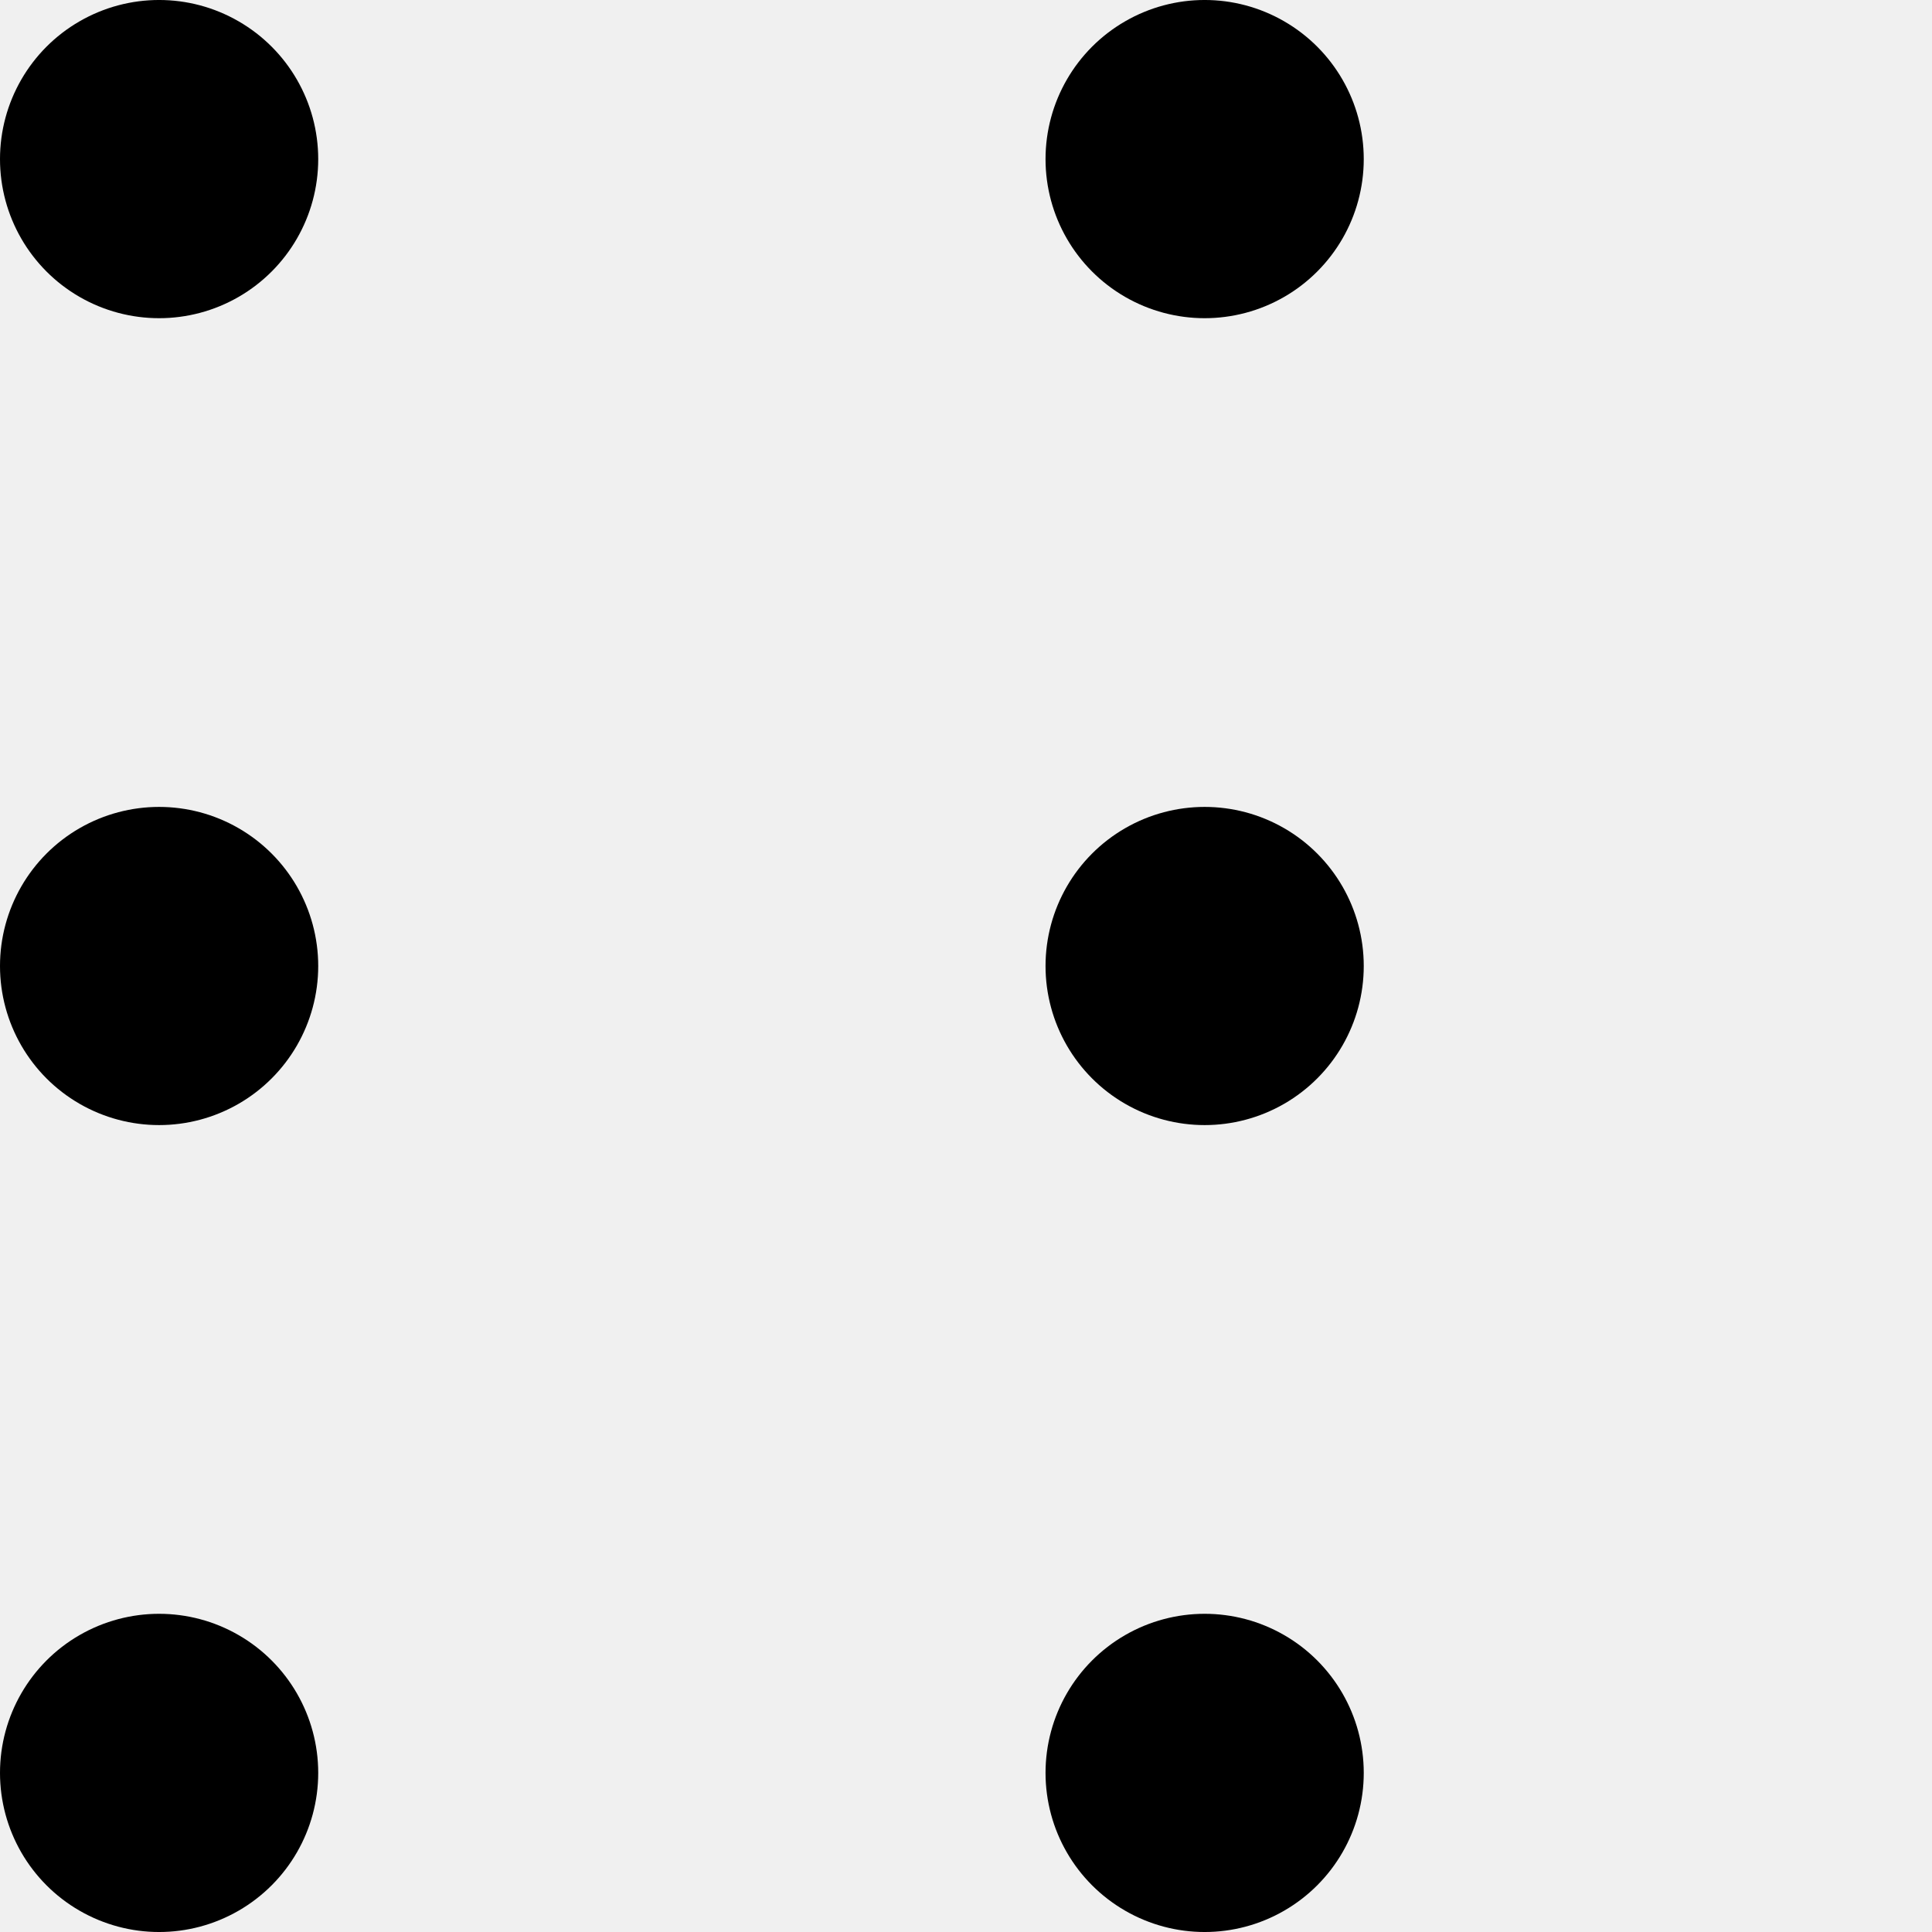
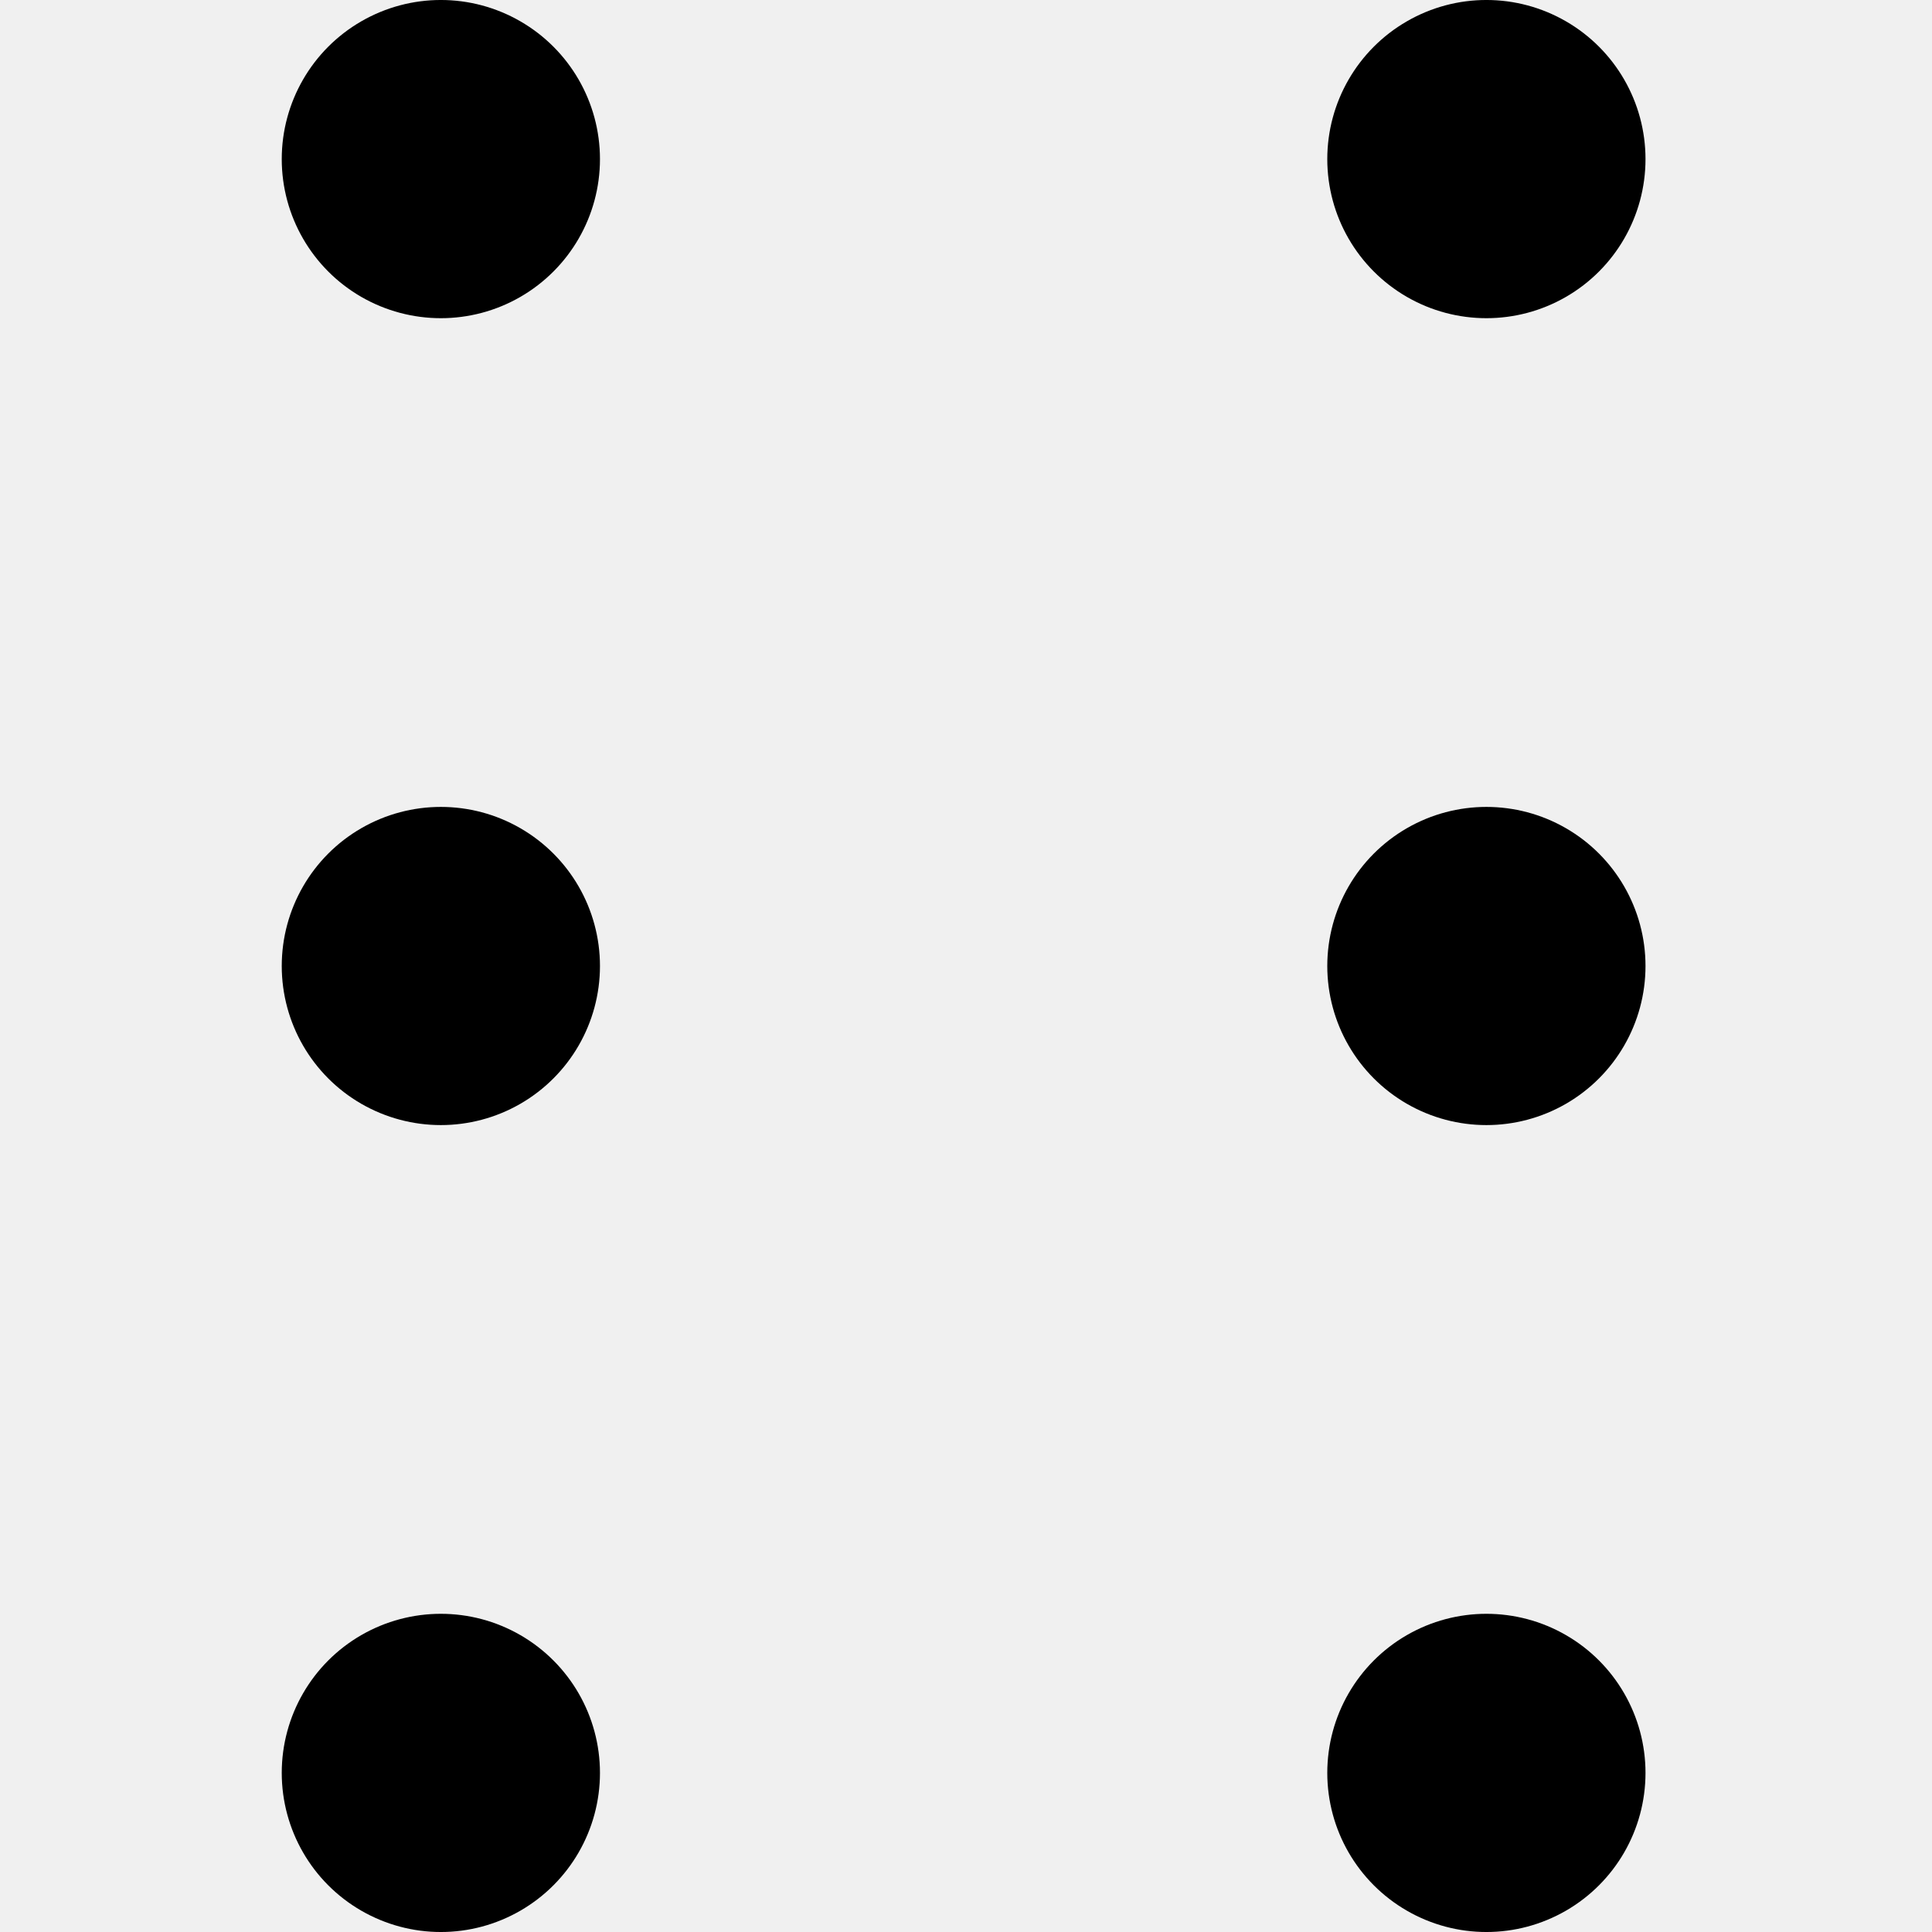
<svg xmlns="http://www.w3.org/2000/svg" width="48" height="48" viewBox="0 0 48 48" fill="none">
  <rect width="48" height="48" fill="white" fill-opacity="0.01" />
-   <path d="M1.976,7.376 C3.2,8.082 4.706,8.082 5.929,7.376 C7.152,6.67 7.906,5.365 7.906,3.953 C7.906,2.541 7.152,1.236 5.929,0.53 C4.706,-0.177 3.2,-0.177 1.976,0.53 C0.753,1.236 0,2.541 0,3.953 C0,5.365 0.753,6.67 1.976,7.376 Z M1.976,27.423 C3.2,28.129 4.706,28.129 5.929,27.423 C7.152,26.717 7.906,25.412 7.906,24 C7.906,22.588 7.152,21.283 5.929,20.577 C4.706,19.871 3.2,19.871 1.976,20.577 C0.753,21.283 0,22.588 0,24 C0,25.412 0.753,26.717 1.976,27.423 Z M25.976,3.953 C25.976,5.365 26.73,6.67 27.953,7.376 C29.176,8.082 30.683,8.082 31.906,7.376 C33.129,6.67 33.882,5.365 33.882,3.953 C33.882,2.541 33.129,1.236 31.906,0.53 C30.683,-0.177 29.176,-0.177 27.953,0.53 C26.73,1.236 25.976,2.541 25.976,3.953 L25.976,3.953 Z M25.976,24 C25.976,25.412 26.73,26.717 27.953,27.423 C29.176,28.129 30.683,28.129 31.906,27.423 C33.129,26.717 33.882,25.412 33.882,24 C33.882,22.588 33.129,21.283 31.906,20.577 C30.683,19.871 29.176,19.871 27.953,20.577 C26.73,21.283 25.976,22.588 25.976,24 L25.976,24 Z M1.976,47.47 C3.2,48.177 4.706,48.177 5.929,47.47 C7.152,46.764 7.906,45.459 7.906,44.047 C7.906,42.635 7.152,41.33 5.929,40.624 C4.706,39.918 3.2,39.918 1.976,40.624 C0.753,41.33 0,42.635 0,44.047 C0,45.459 0.753,46.764 1.976,47.47 Z M25.976,44.047 C25.976,45.459 26.73,46.764 27.953,47.47 C29.176,48.177 30.683,48.177 31.906,47.47 C33.129,46.764 33.882,45.459 33.882,44.047 C33.882,42.635 33.129,41.33 31.906,40.624 C30.683,39.918 29.176,39.918 27.953,40.624 C26.73,41.33 25.976,42.635 25.976,44.047 L25.976,44.047 Z" fill="#000" />
+   <path d="M8.976,7.376 C10.2,8.082 11.706,8.082 12.929,7.376 C14.152,6.67 14.906,5.365 14.906,3.953 C14.906,2.541 14.152,1.236 12.929,0.53 C11.706,-0.177 10.2,-0.177 8.976,0.53 C7.753,1.236 7,2.541 7,3.953 C7,5.365 7.753,6.67 8.976,7.376 Z M8.976,27.423 C10.2,28.129 11.706,28.129 12.929,27.423 C14.152,26.717 14.906,25.412 14.906,24 C14.906,22.588 14.152,21.283 12.929,20.577 C11.706,19.871 10.2,19.871 8.976,20.577 C7.753,21.283 7,22.588 7,24 C7,25.412 7.753,26.717 8.976,27.423 Z M32.976,3.953 C32.976,5.365 33.73,6.67 34.953,7.376 C36.176,8.082 37.683,8.082 38.906,7.376 C40.129,6.67 40.882,5.365 40.882,3.953 C40.882,2.541 40.129,1.236 38.906,0.53 C37.683,-0.177 36.176,-0.177 34.953,0.53 C33.73,1.236 32.976,2.541 32.976,3.953 L32.976,3.953 Z M32.976,24 C32.976,25.412 33.73,26.717 34.953,27.423 C36.176,28.129 37.683,28.129 38.906,27.423 C40.129,26.717 40.882,25.412 40.882,24 C40.882,22.588 40.129,21.283 38.906,20.577 C37.683,19.871 36.176,19.871 34.953,20.577 C33.73,21.283 32.976,22.588 32.976,24 L32.976,24 Z M8.976,47.47 C10.2,48.177 11.706,48.177 12.929,47.47 C14.152,46.764 14.906,45.459 14.906,44.047 C14.906,42.635 14.152,41.33 12.929,40.624 C11.706,39.918 10.2,39.918 8.976,40.624 C7.753,41.33 7,42.635 7,44.047 C7,45.459 7.753,46.764 8.976,47.47 Z M32.976,44.047 C32.976,45.459 33.73,46.764 34.953,47.47 C36.176,48.177 37.683,48.177 38.906,47.47 C40.129,46.764 40.882,45.459 40.882,44.047 C40.882,42.635 40.129,41.33 38.906,40.624 C37.683,39.918 36.176,39.918 34.953,40.624 C33.73,41.33 32.976,42.635 32.976,44.047 L32.976,44.047 Z" fill="#000" />
</svg>
